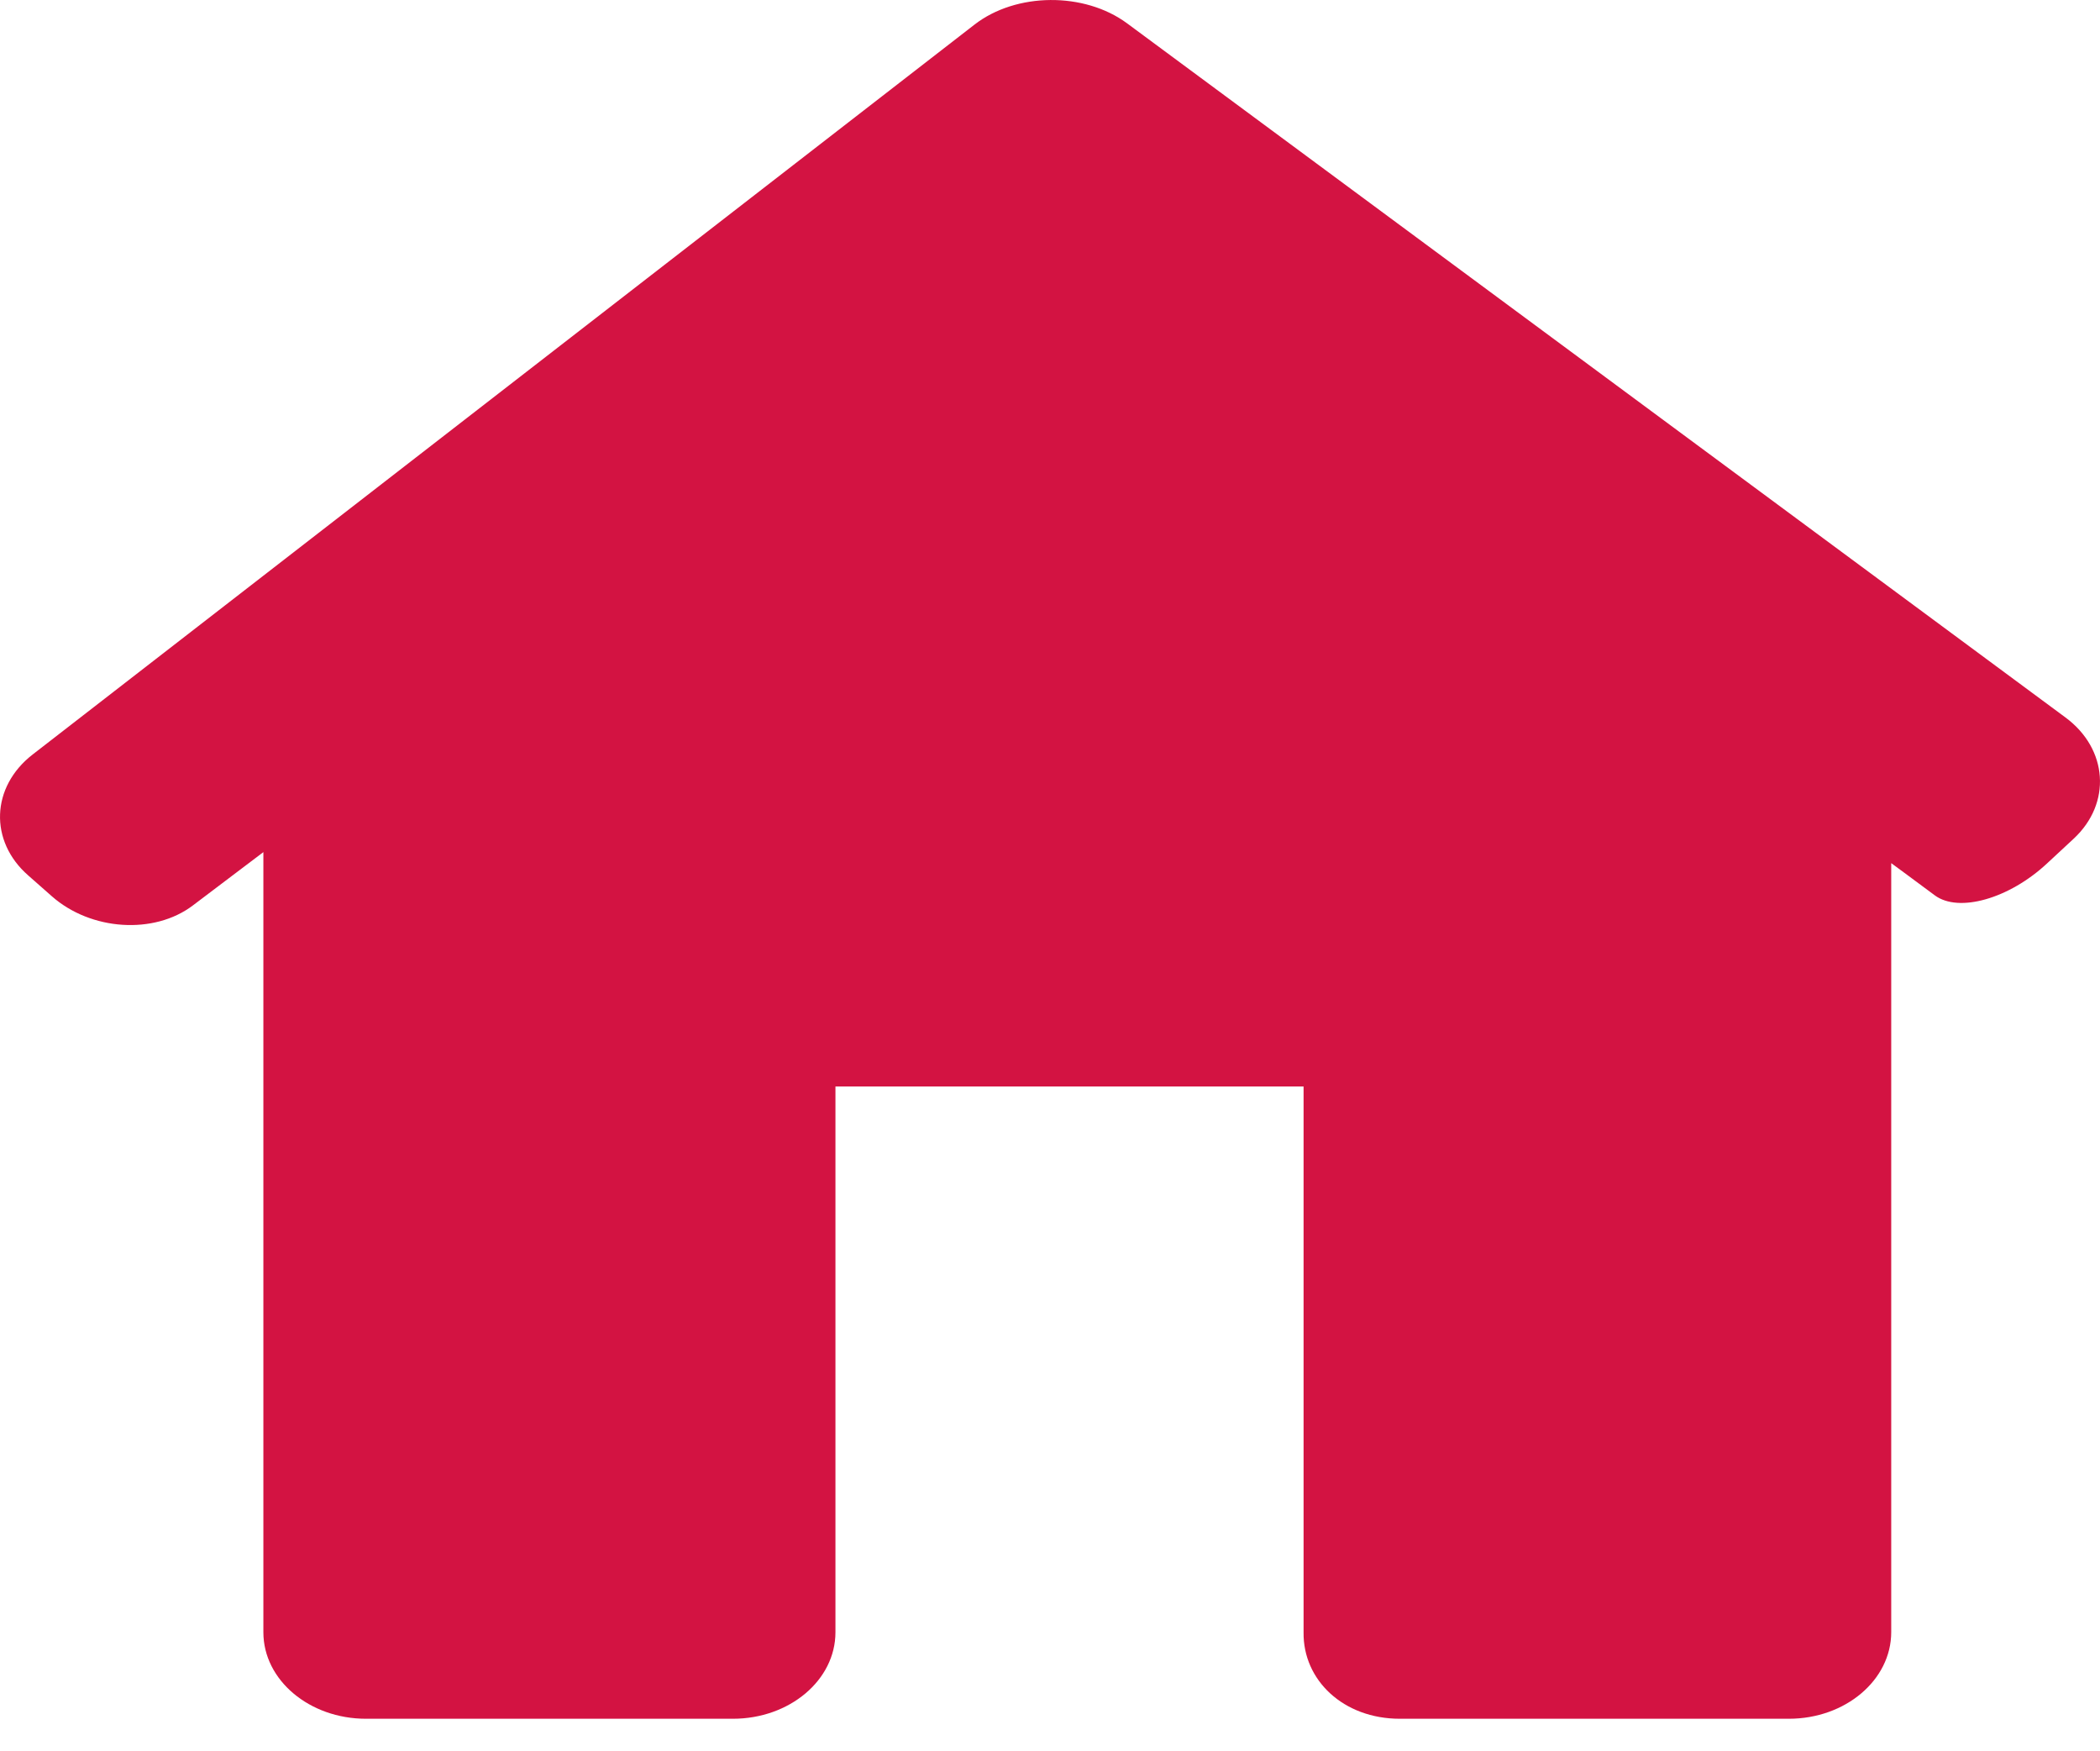
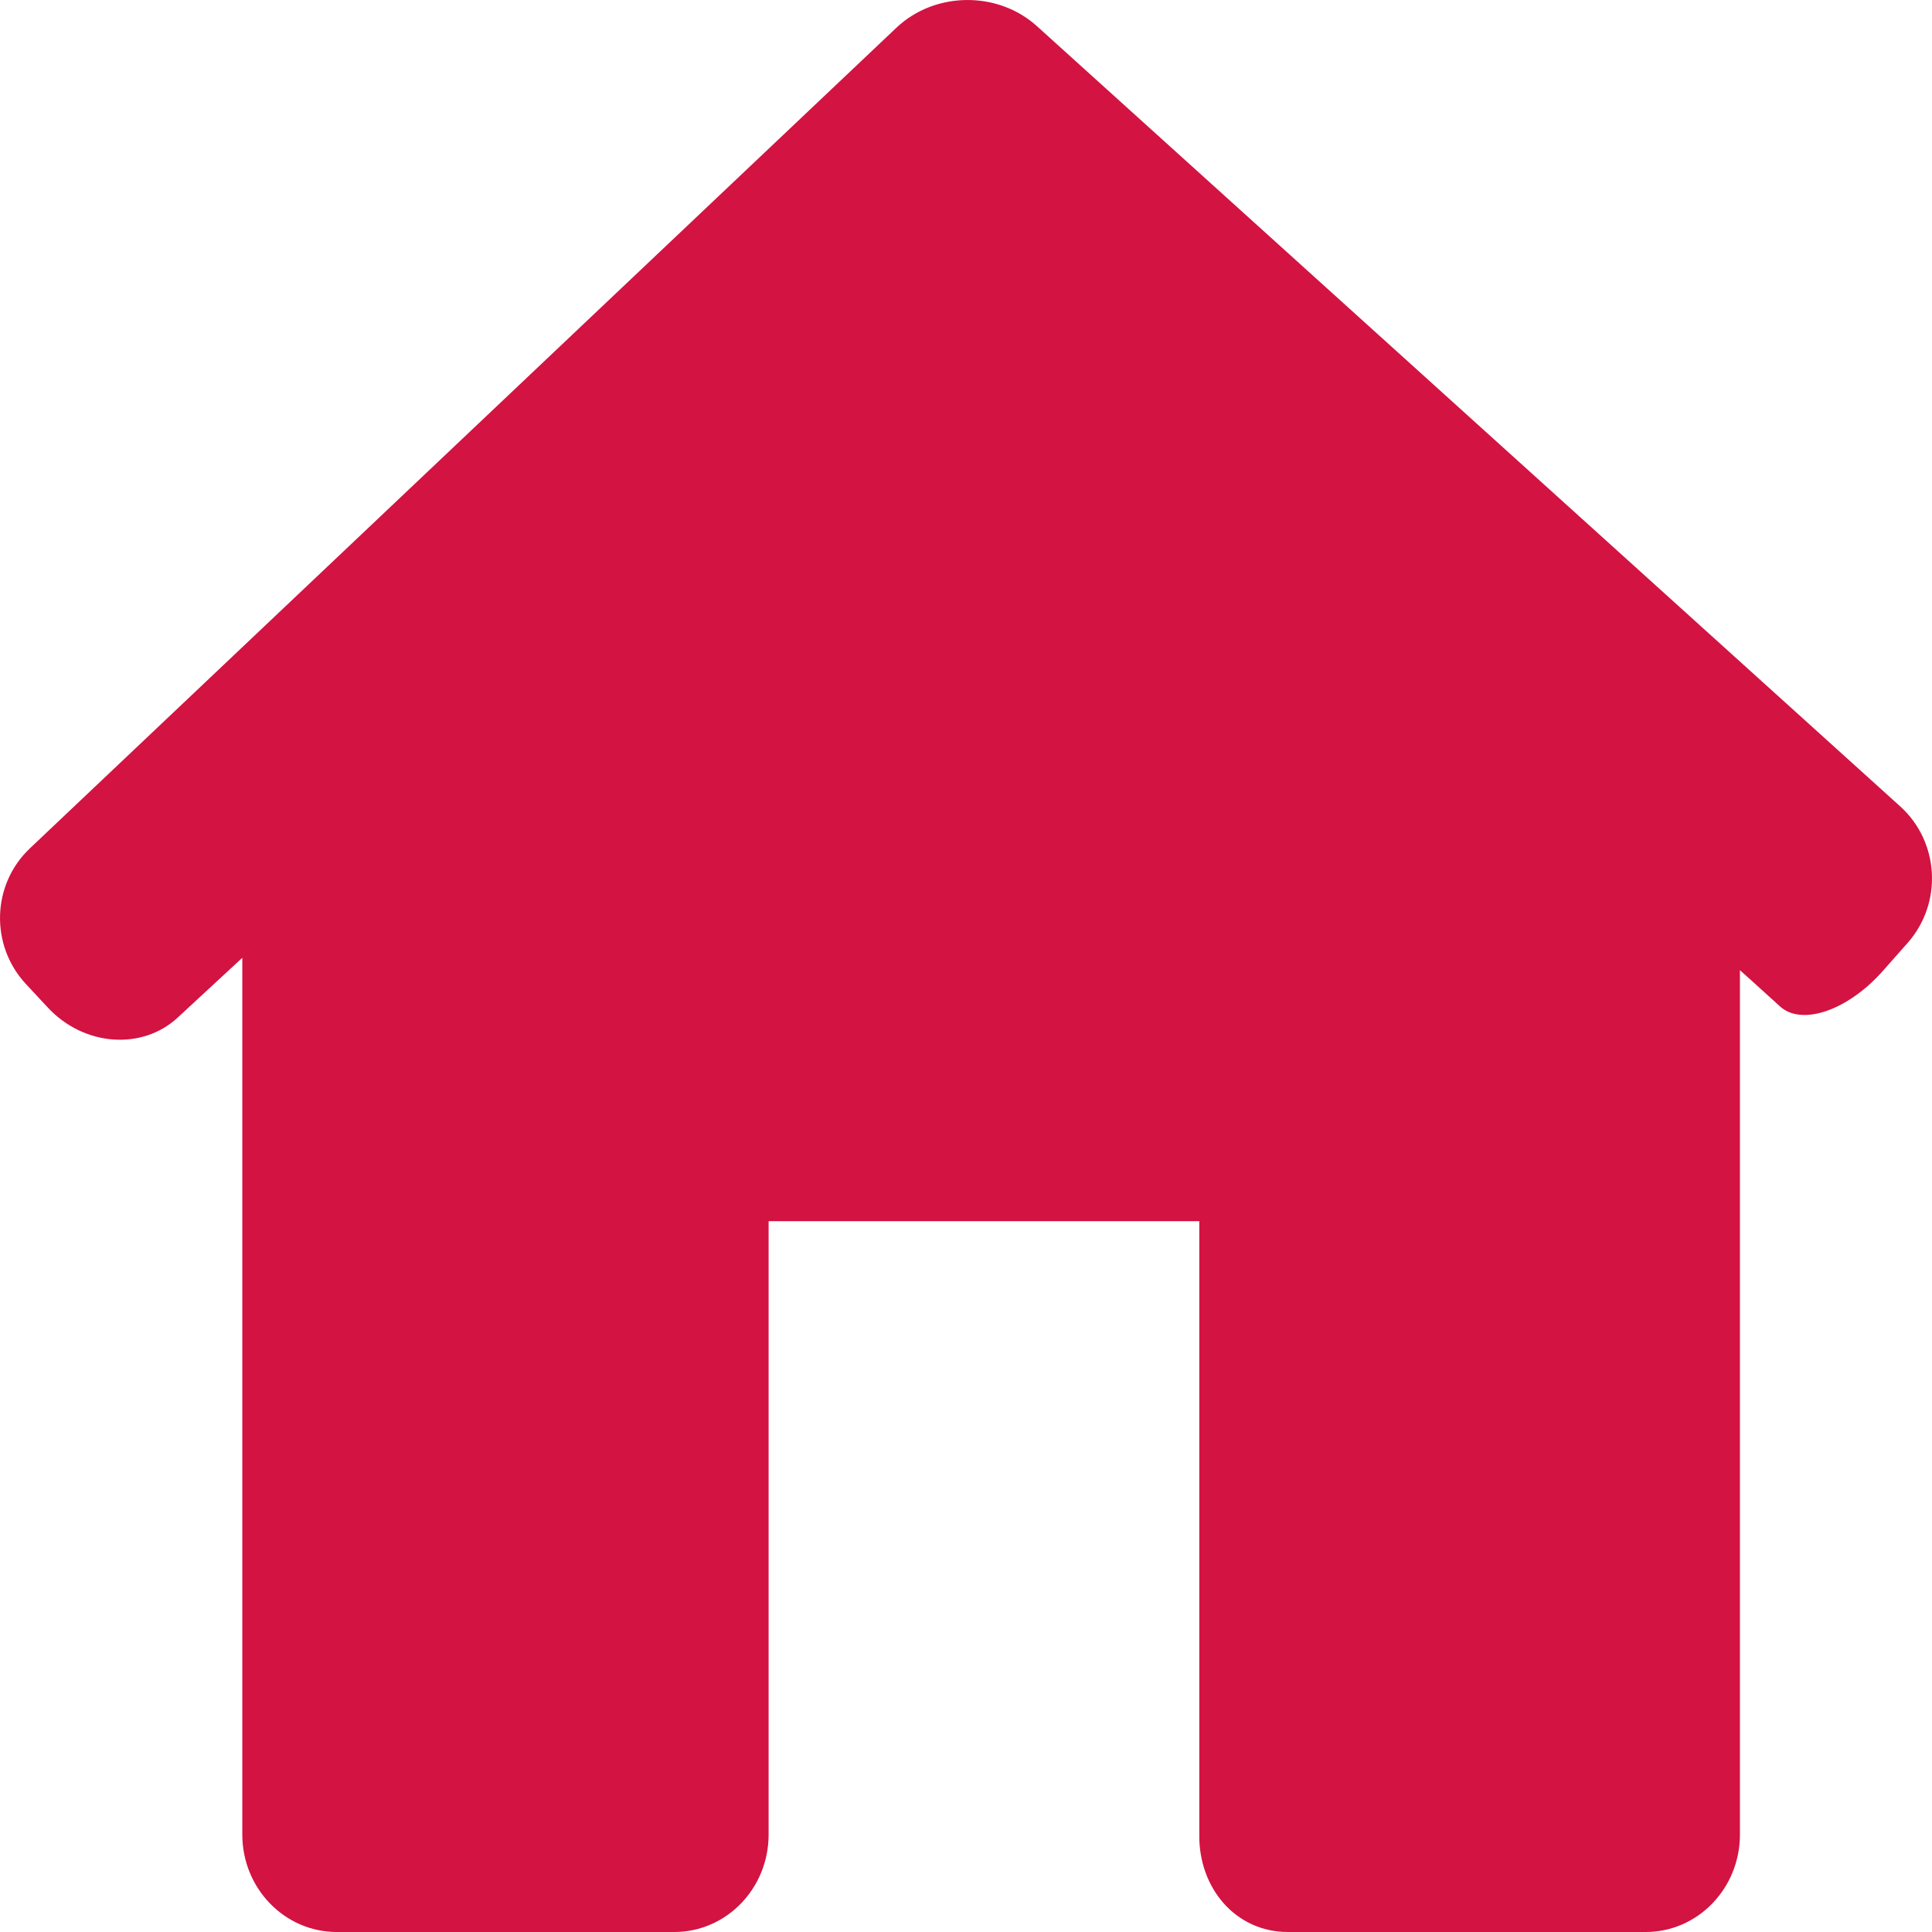
- <svg xmlns="http://www.w3.org/2000/svg" width="12" height="10" viewBox="0 0 12 10" fill="none">
-   <path d="M11.85 4.791C12.067 4.589 12.046 4.279 11.803 4.099L6.44 0.133C6.196 -0.047 5.806 -0.044 5.568 0.141L0.187 4.31C-0.052 4.495 -0.063 4.805 0.161 5.001L0.296 5.12C0.519 5.317 0.881 5.341 1.103 5.172L1.505 4.868V9.325C1.505 9.598 1.768 9.819 2.091 9.819H4.188C4.512 9.819 4.774 9.598 4.774 9.325V6.207H7.449V9.325C7.445 9.598 7.676 9.819 7.999 9.819H10.222C10.545 9.819 10.807 9.598 10.807 9.324V4.931C10.807 4.931 10.919 5.013 11.056 5.115C11.192 5.216 11.48 5.135 11.697 4.933L11.85 4.791Z" fill="#D31342" />
+ <svg xmlns="http://www.w3.org/2000/svg" width="12" height="12" viewBox="0 0 12 12" fill="none">
+   <path d="M11.85 5.855C12.067 5.608 12.046 5.229 11.803 5.009L6.44 0.162C6.196 -0.058 5.806 -0.053 5.568 0.172L0.187 5.268C-0.052 5.493 -0.063 5.871 0.161 6.112L0.296 6.257C0.519 6.498 0.881 6.526 1.103 6.321L1.505 5.949V11.395C1.505 11.729 1.768 12 2.091 12H4.188C4.512 12 4.774 11.729 4.774 11.395V7.585H7.449V11.395C7.445 11.729 7.676 12 7.999 12H10.222C10.545 12 10.807 11.729 10.807 11.395V6.026C10.807 6.026 10.919 6.126 11.056 6.251C11.192 6.375 11.48 6.275 11.697 6.028L11.85 5.855Z" fill="#D31342" />
</svg>
